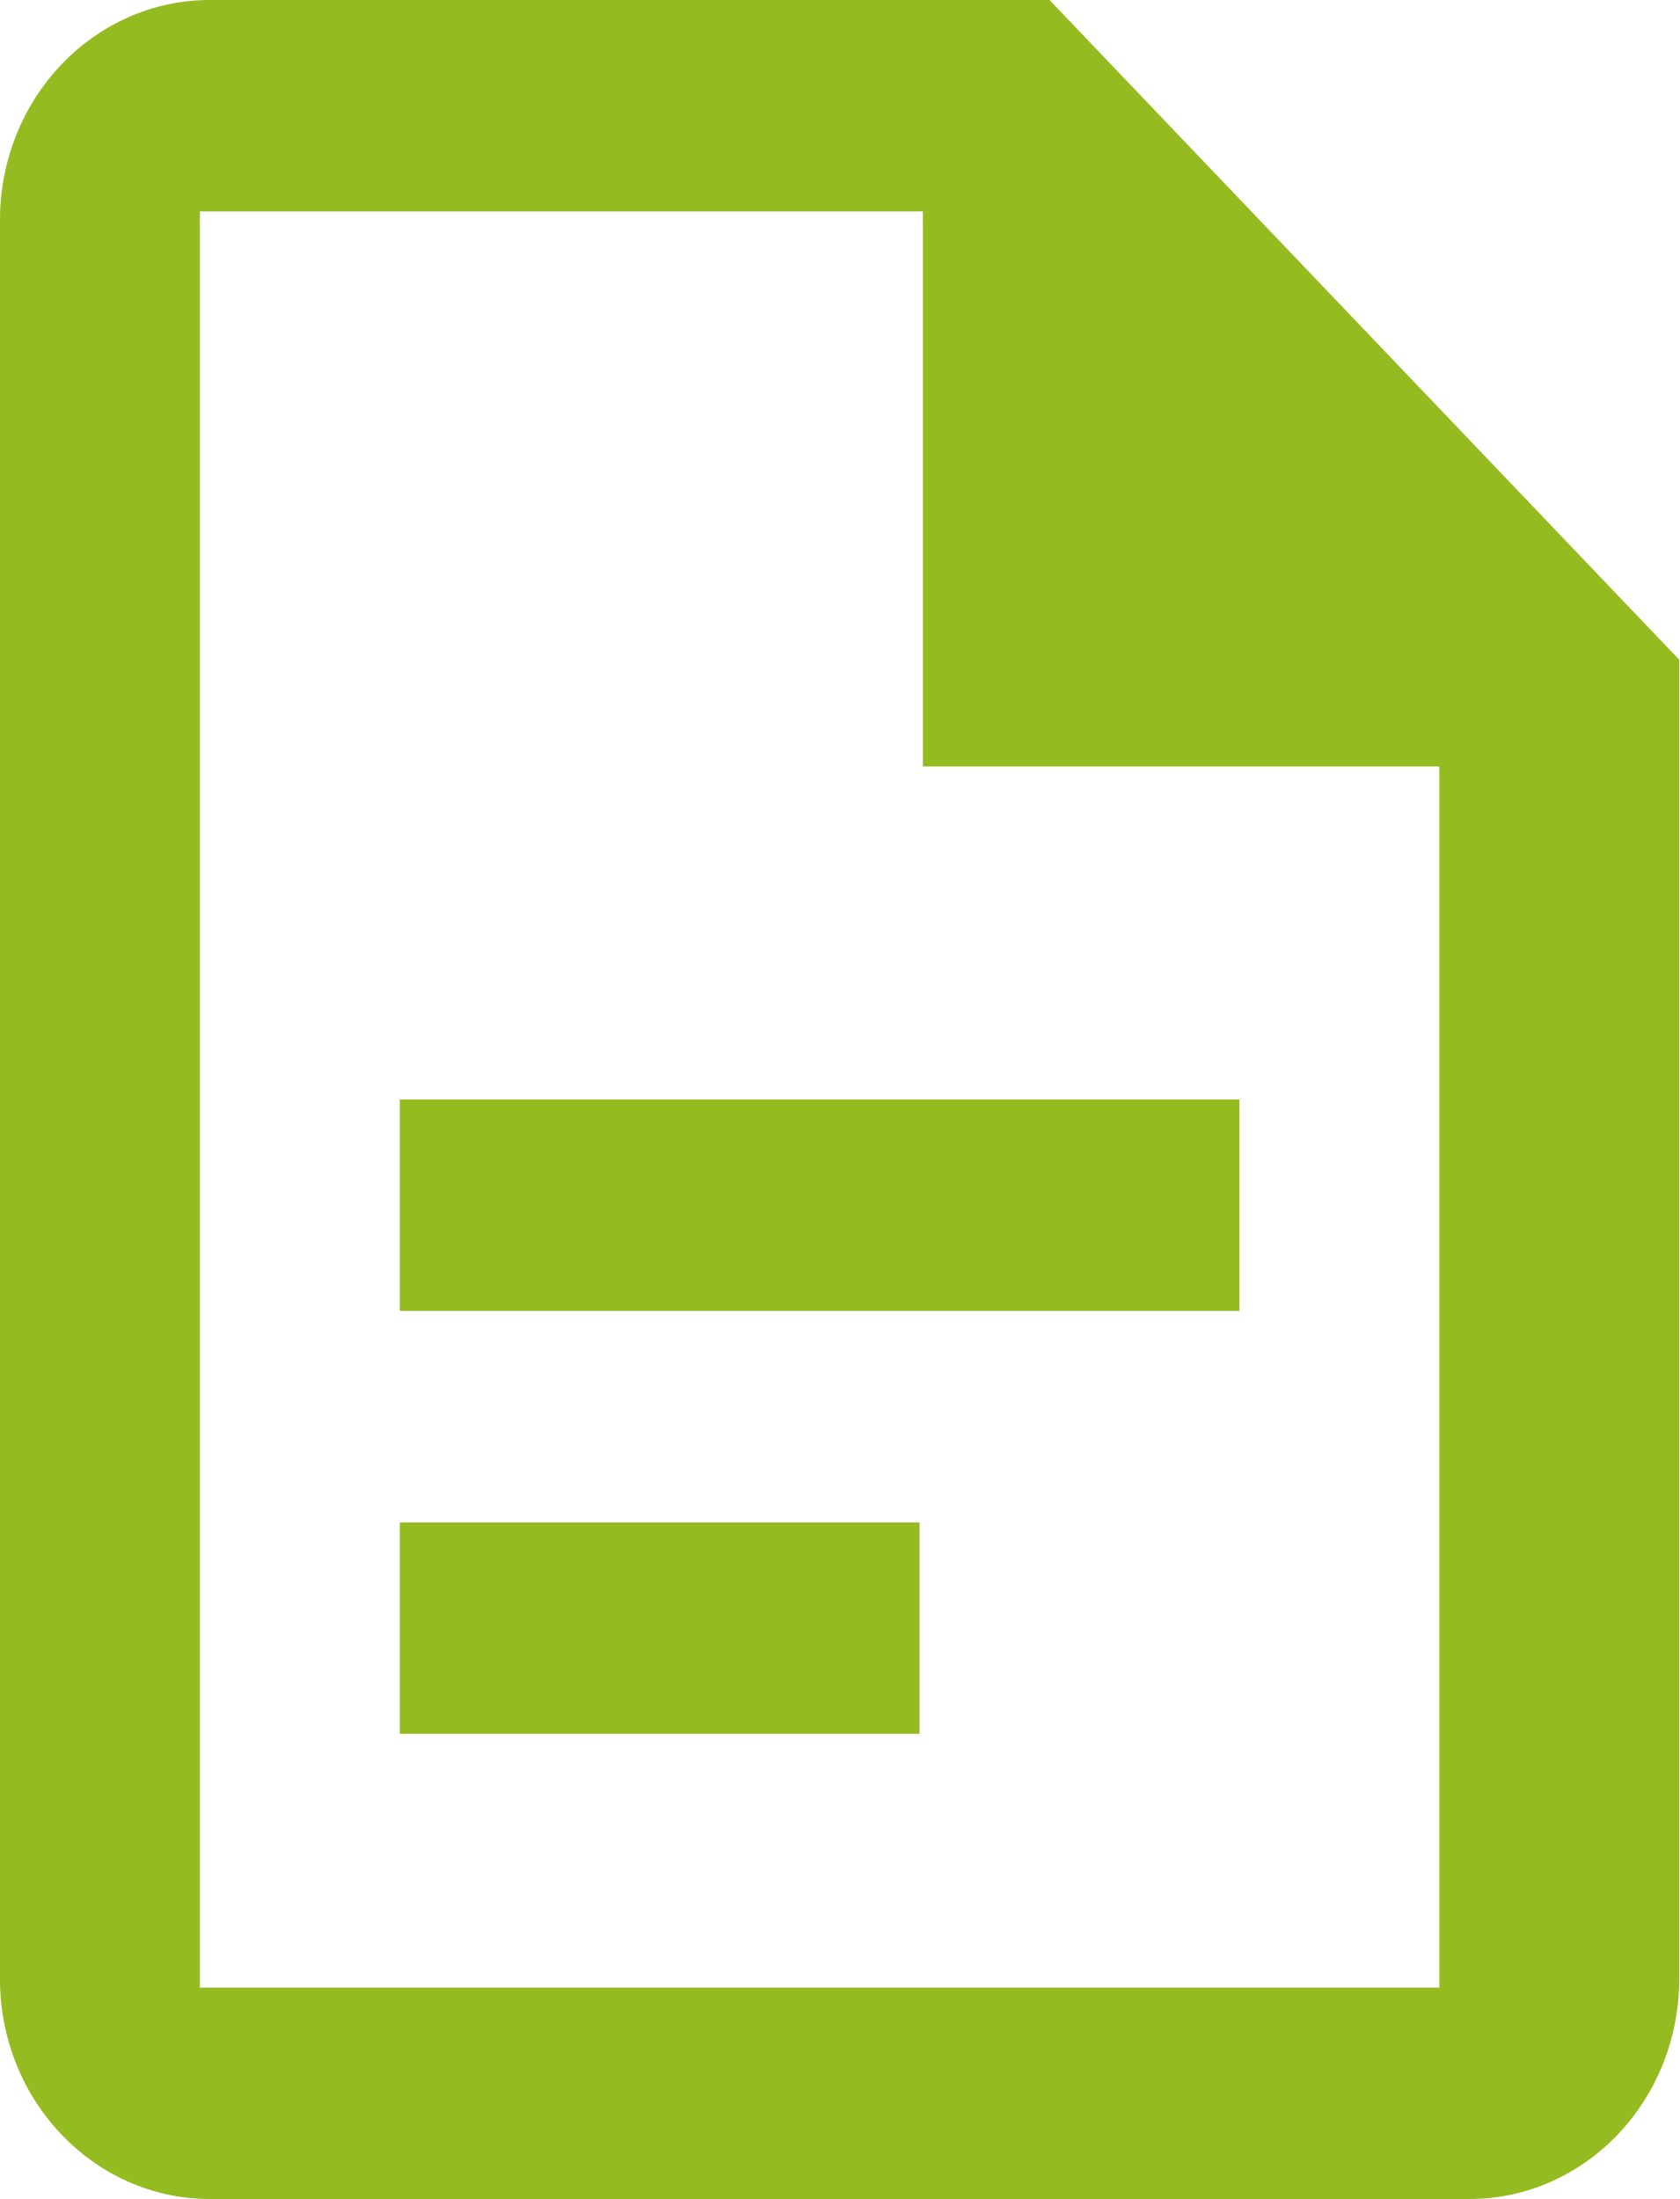
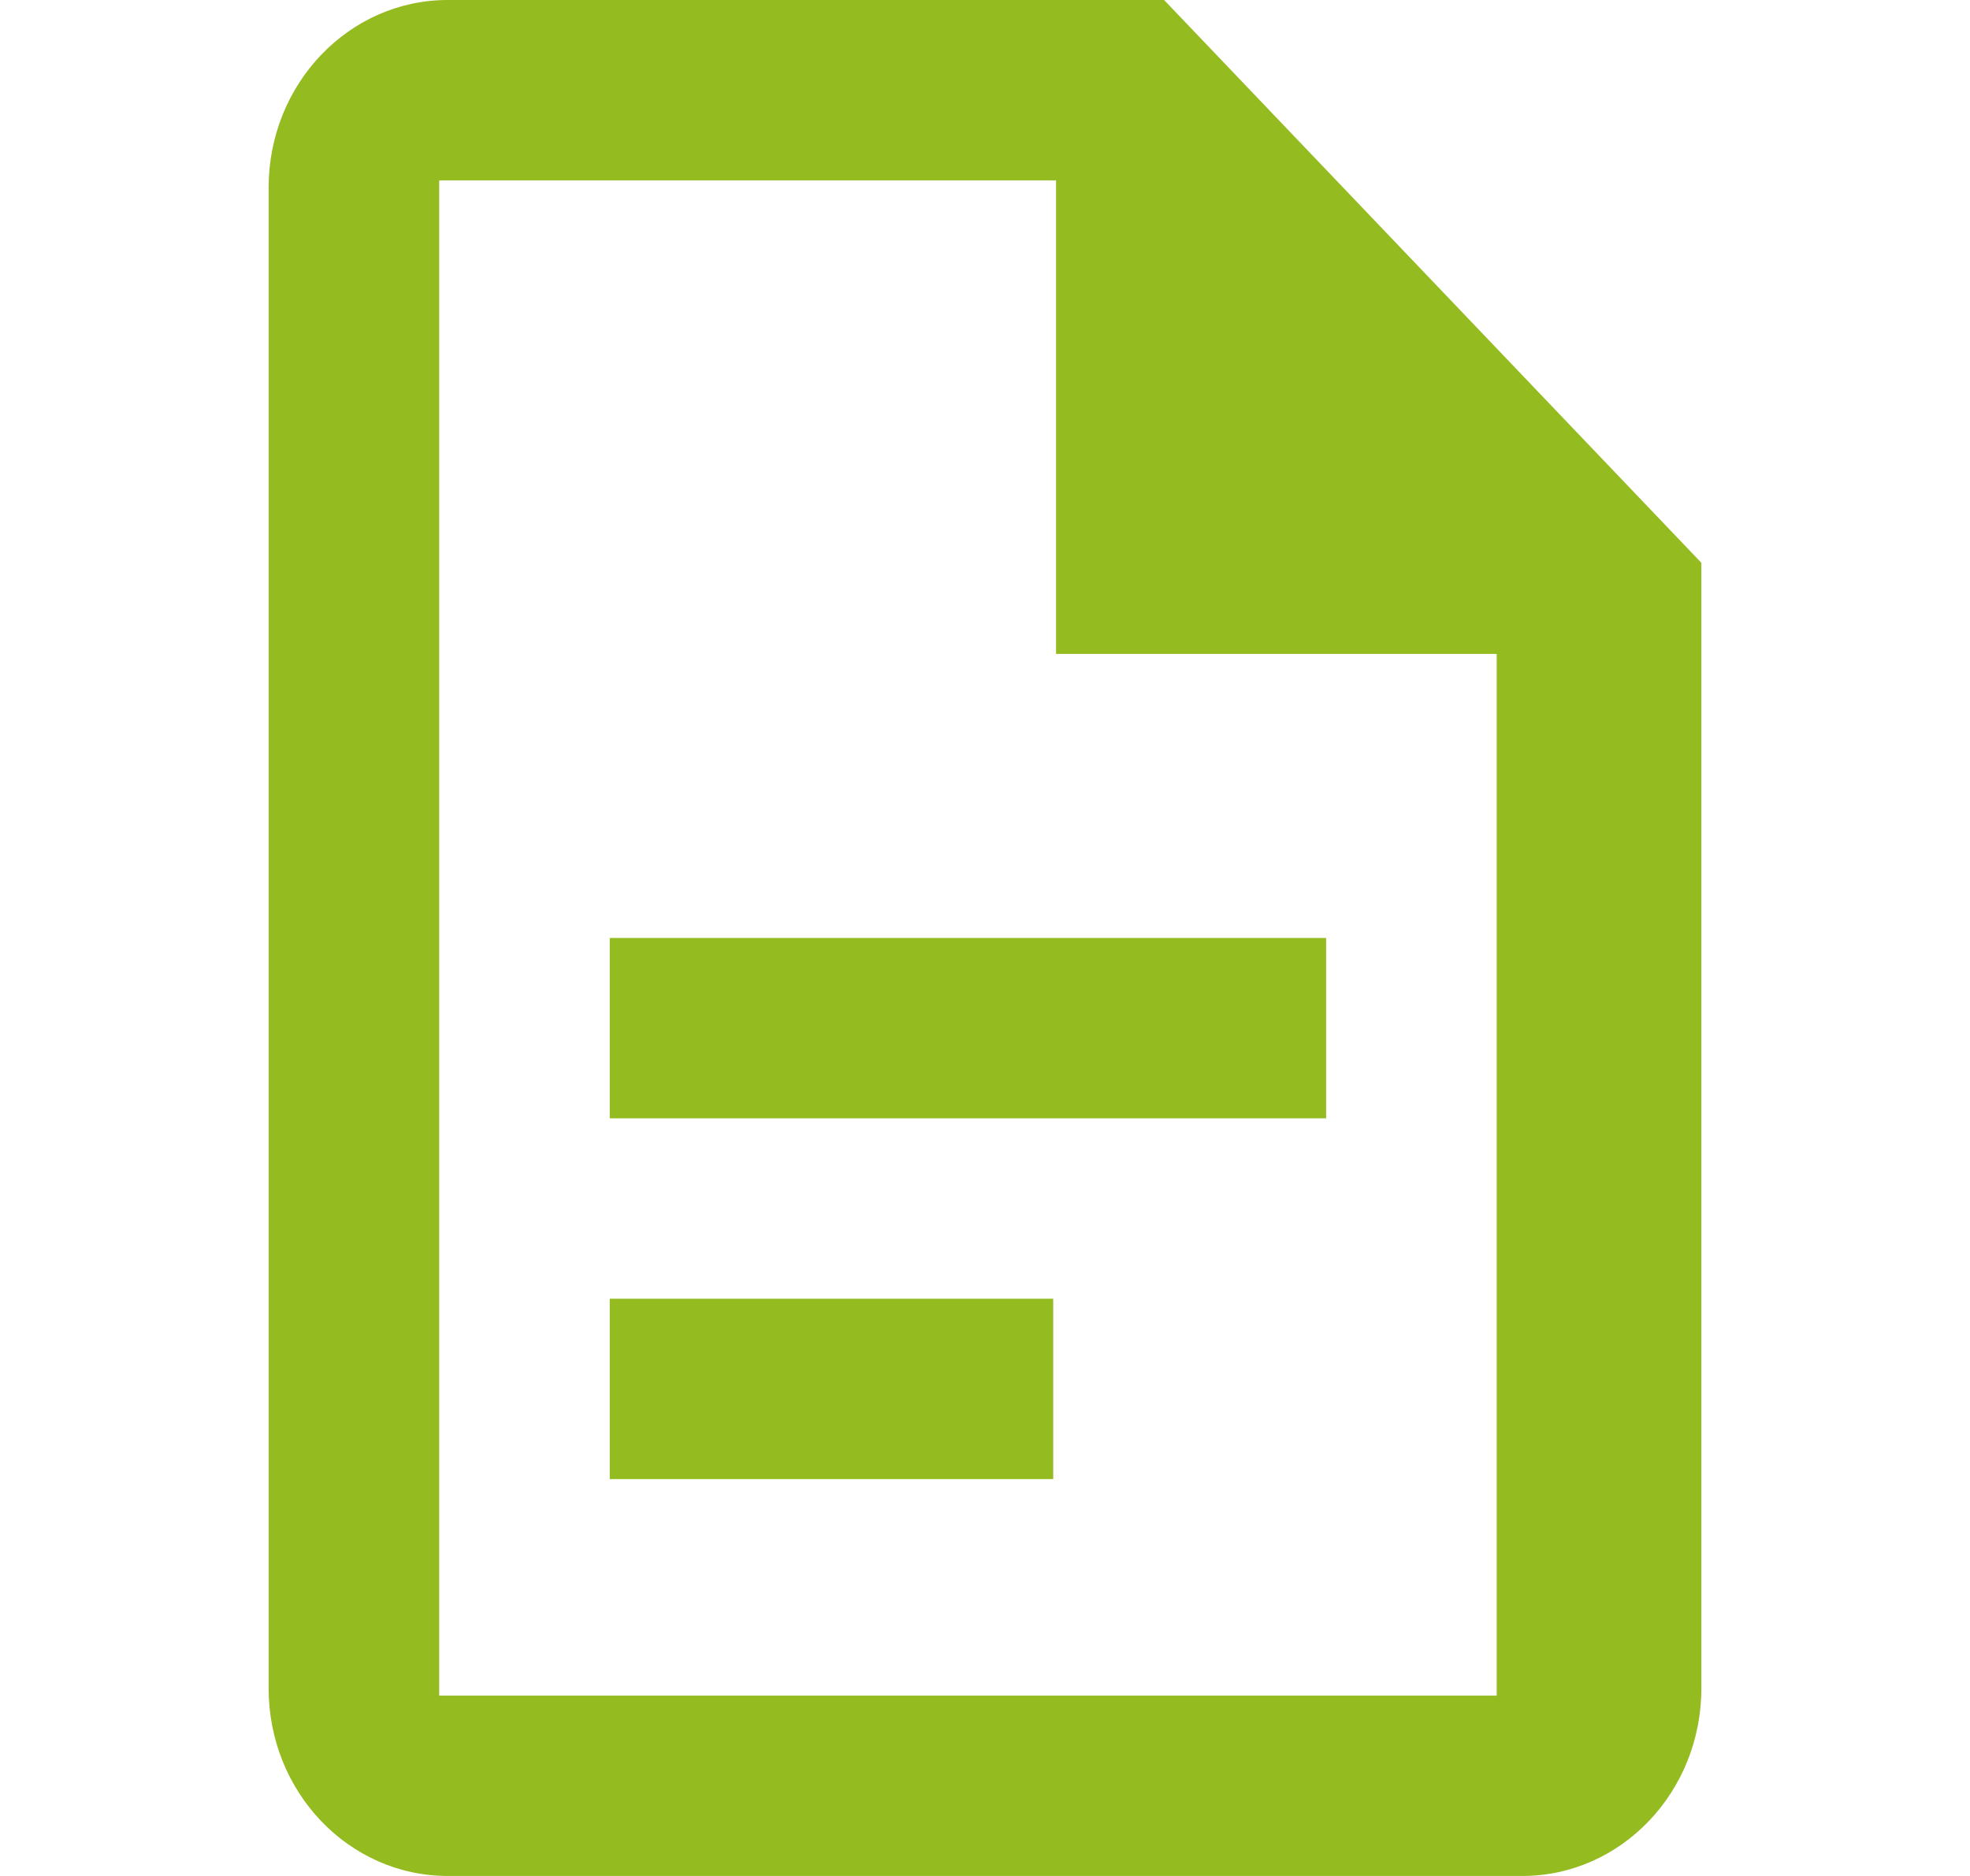
- <svg xmlns="http://www.w3.org/2000/svg" width="42px" height="55px" viewBox="0 0 42 55" version="1.1">
+ <svg xmlns="http://www.w3.org/2000/svg" width="42px" height="40px" viewBox="0 0 42 55" version="1.1">
  <g id="Design--HD-Site" stroke="none" stroke-width="1" fill="none" fill-rule="evenodd">
    <g id="Desktop-HD-modal-Select-Producto" transform="translate(-827, -539)" fill="#94BB20" fill-rule="nonzero">
      <g id="file-document-outline" transform="translate(827, 539)">
        <path d="M5.25,0 C2.351,0 0,2.462 0,5.5 L0,49.5 C0,52.538 2.351,55 5.25,55 L36.75,55 C39.649,55 42,52.538 42,49.5 L42,16.5 L26.25,0 L5.25,0 Z M5,5.288 L23.083,5.288 L23.083,19.171 L36,19.171 L36,49.712 L5,49.712 L5,5.288 Z M10,27.5 L10,32.788 L31,32.788 L31,27.5 L10,27.5 Z M10,38.077 L10,43.365 L23,43.365 L23,38.077 L10,38.077 Z" id="Shape" />
      </g>
    </g>
  </g>
</svg>
